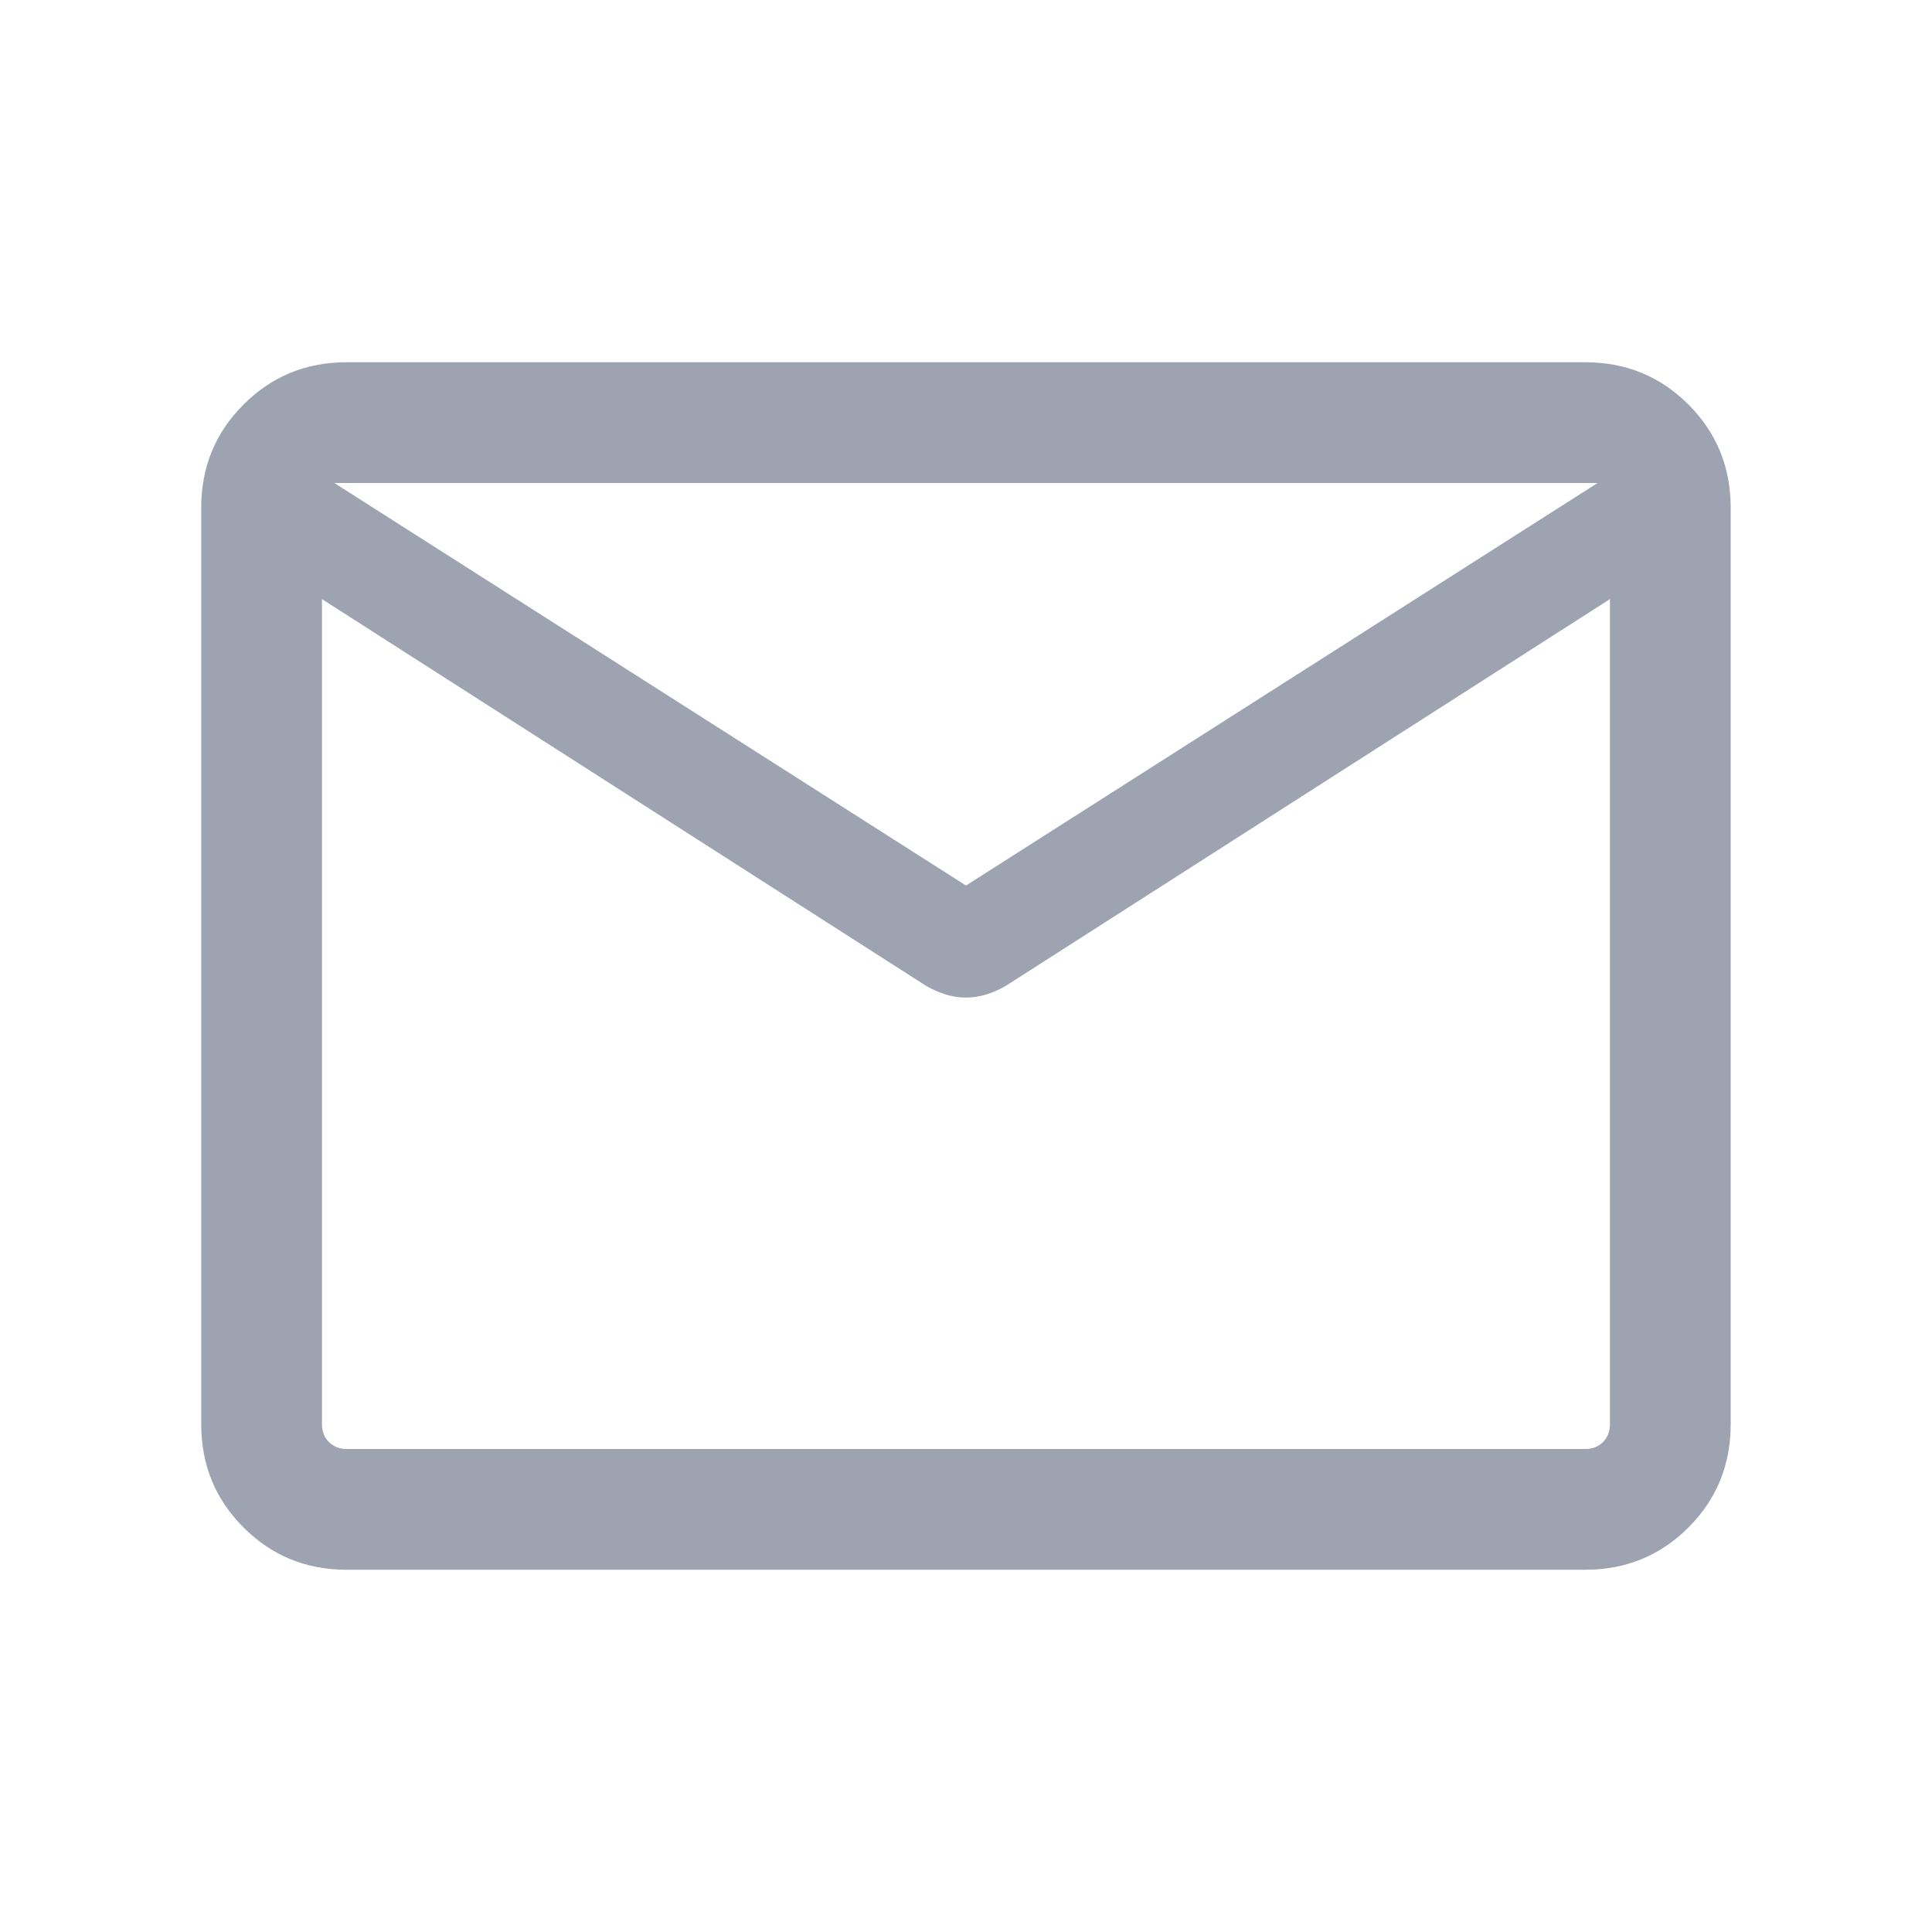
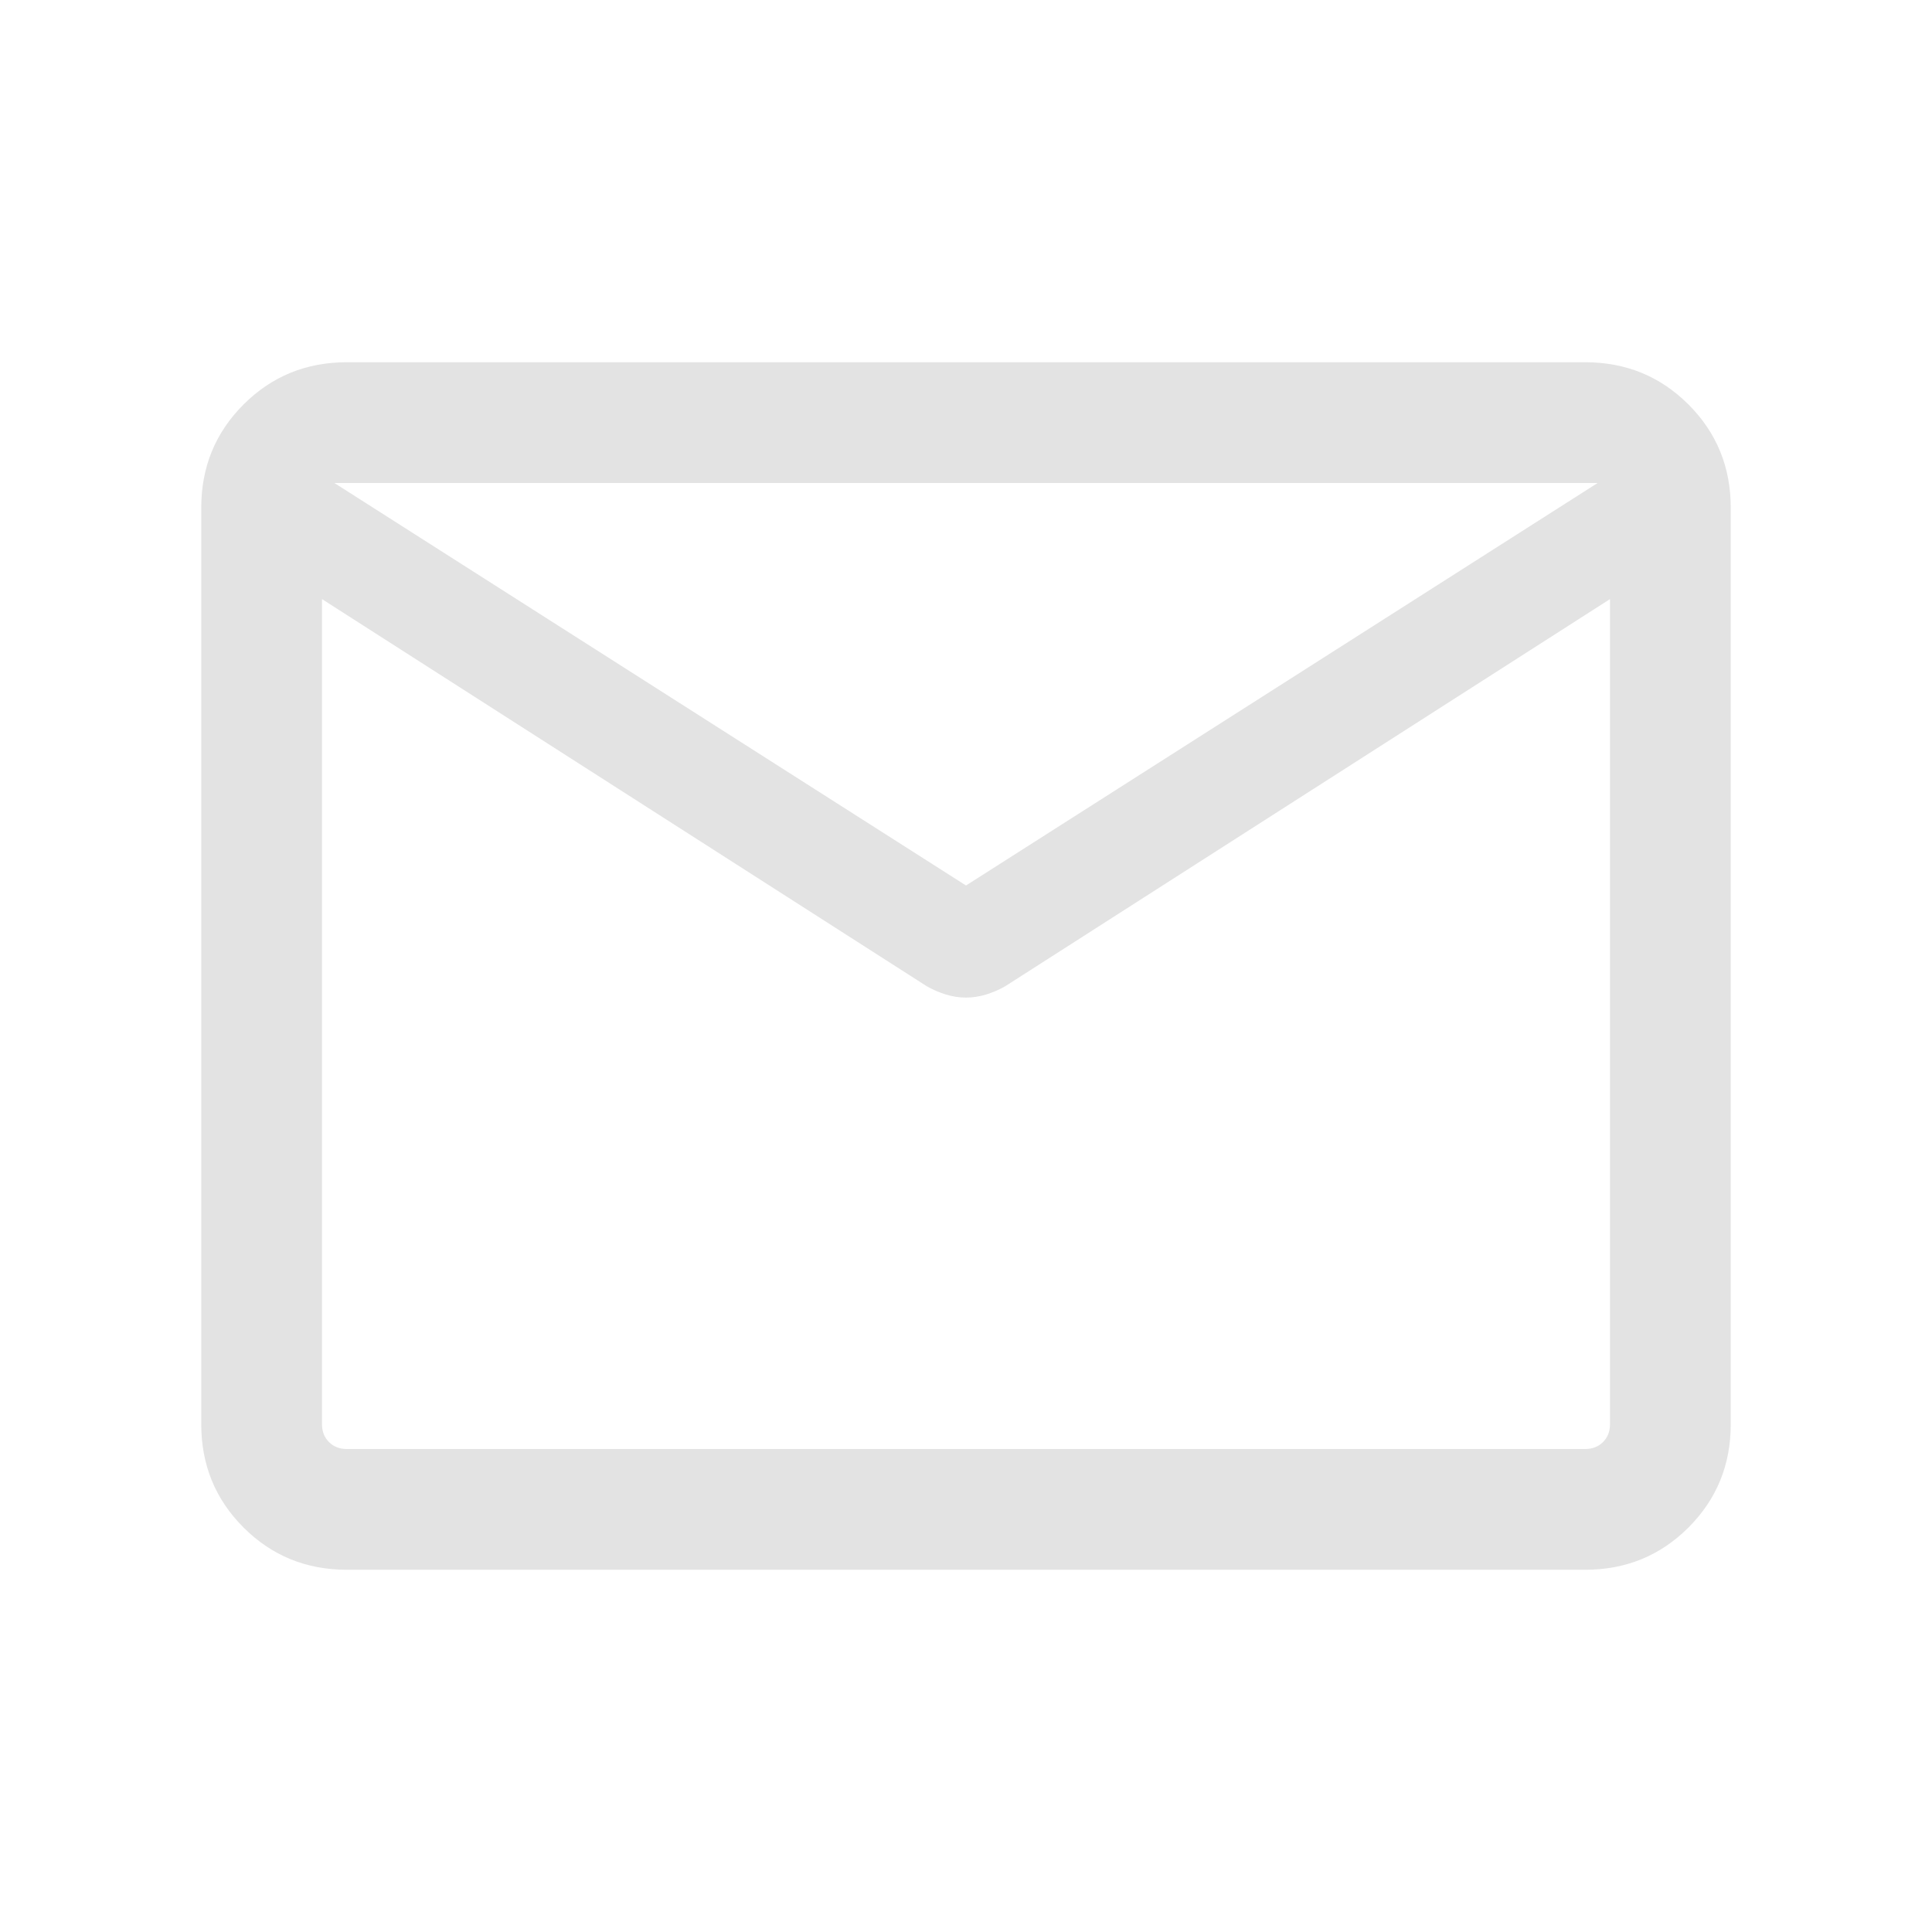
- <svg xmlns="http://www.w3.org/2000/svg" width="20" height="20" viewBox="0 0 20 20" fill="none">
-   <mask id="mask0_893_2390" style="mask-type:alpha" maskUnits="userSpaceOnUse" x="0" y="0" width="20" height="20">
-     <rect width="20" height="20" fill="#D9D9D9" />
-   </mask>
-   <g mask="url(#mask0_893_2390)">
-     <path d="M3.589 16.25C3.168 16.25 2.812 16.104 2.521 15.812C2.229 15.521 2.083 15.165 2.083 14.743V5.256C2.083 4.835 2.229 4.479 2.521 4.188C2.812 3.896 3.168 3.75 3.589 3.75H16.41C16.831 3.75 17.187 3.896 17.479 4.188C17.77 4.479 17.916 4.835 17.916 5.256V14.743C17.916 15.165 17.77 15.521 17.479 15.812C17.187 16.104 16.831 16.25 16.41 16.25H3.589ZM16.666 6.202L10.405 10.21C10.341 10.246 10.275 10.275 10.206 10.296C10.138 10.316 10.069 10.327 10 10.327C9.93 10.327 9.861 10.316 9.793 10.296C9.725 10.275 9.658 10.246 9.594 10.21L3.333 6.202V14.743C3.333 14.818 3.357 14.88 3.405 14.928C3.453 14.976 3.515 15 3.589 15H16.41C16.485 15 16.546 14.976 16.594 14.928C16.642 14.88 16.666 14.818 16.666 14.743V6.202ZM10 9.167L16.538 5H3.461L10 9.167ZM3.333 6.394V5.441V5.466V5.44V6.394Z" fill="#9DA3B0" />
-   </g>
+ <svg xmlns="http://www.w3.org/2000/svg" height="24px" viewBox="0 -960 960 960" width="24px" fill="#e3e3e3">
+   <path d="M172.31-180Q142-180 121-201q-21-21-21-51.31v-455.38Q100-738 121-759q21-21 51.31-21h615.38Q818-780 839-759q21 21 21 51.31v455.38Q860-222 839-201q-21 21-51.31 21H172.31ZM800-662.31 499.46-469.92q-4.61 2.61-9.54 4.11-4.92 1.5-9.92 1.5t-9.92-1.5q-4.93-1.5-9.54-4.11L160-662.31v410q0 5.39 3.46 8.85t8.85 3.46h615.38q5.39 0 8.85-3.46t3.46-8.85v-410ZM480-520l313.85-200h-627.7L480-520ZM160-662.31v9.23-45.73 1.19V-720v22.38-1.27V-653.08v-9.23V-240v-422.31Z" />
</svg>
